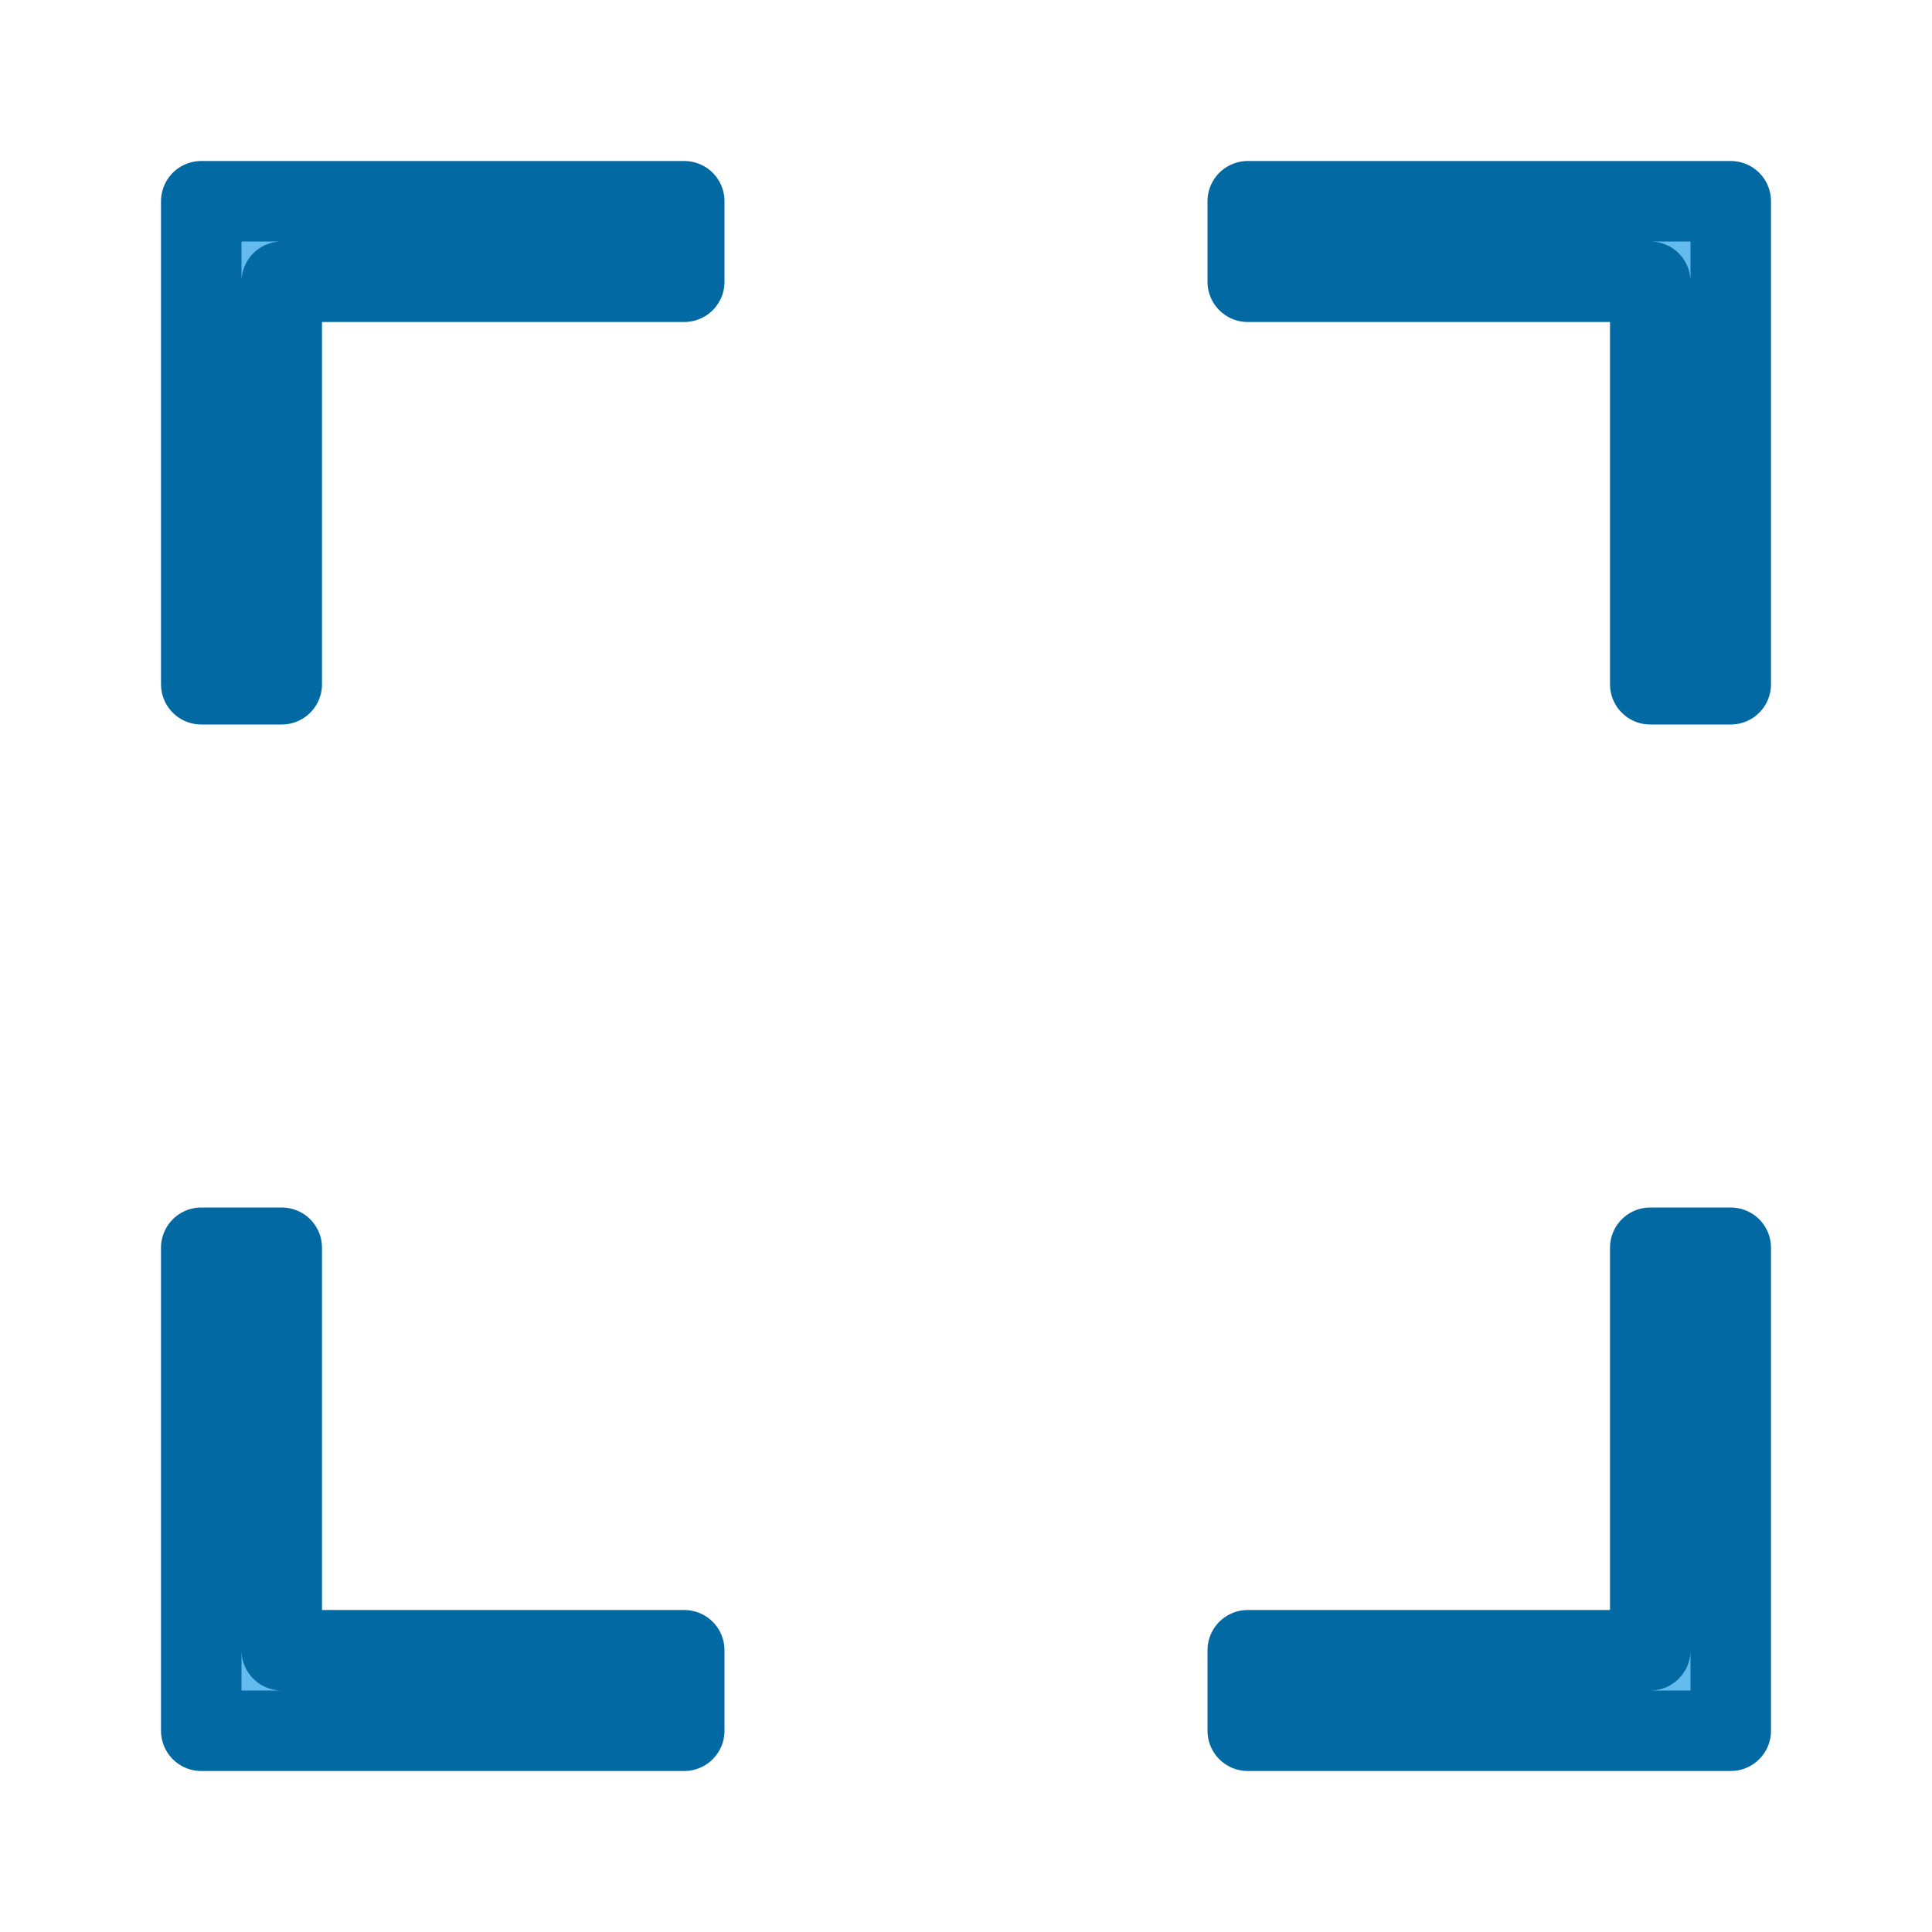
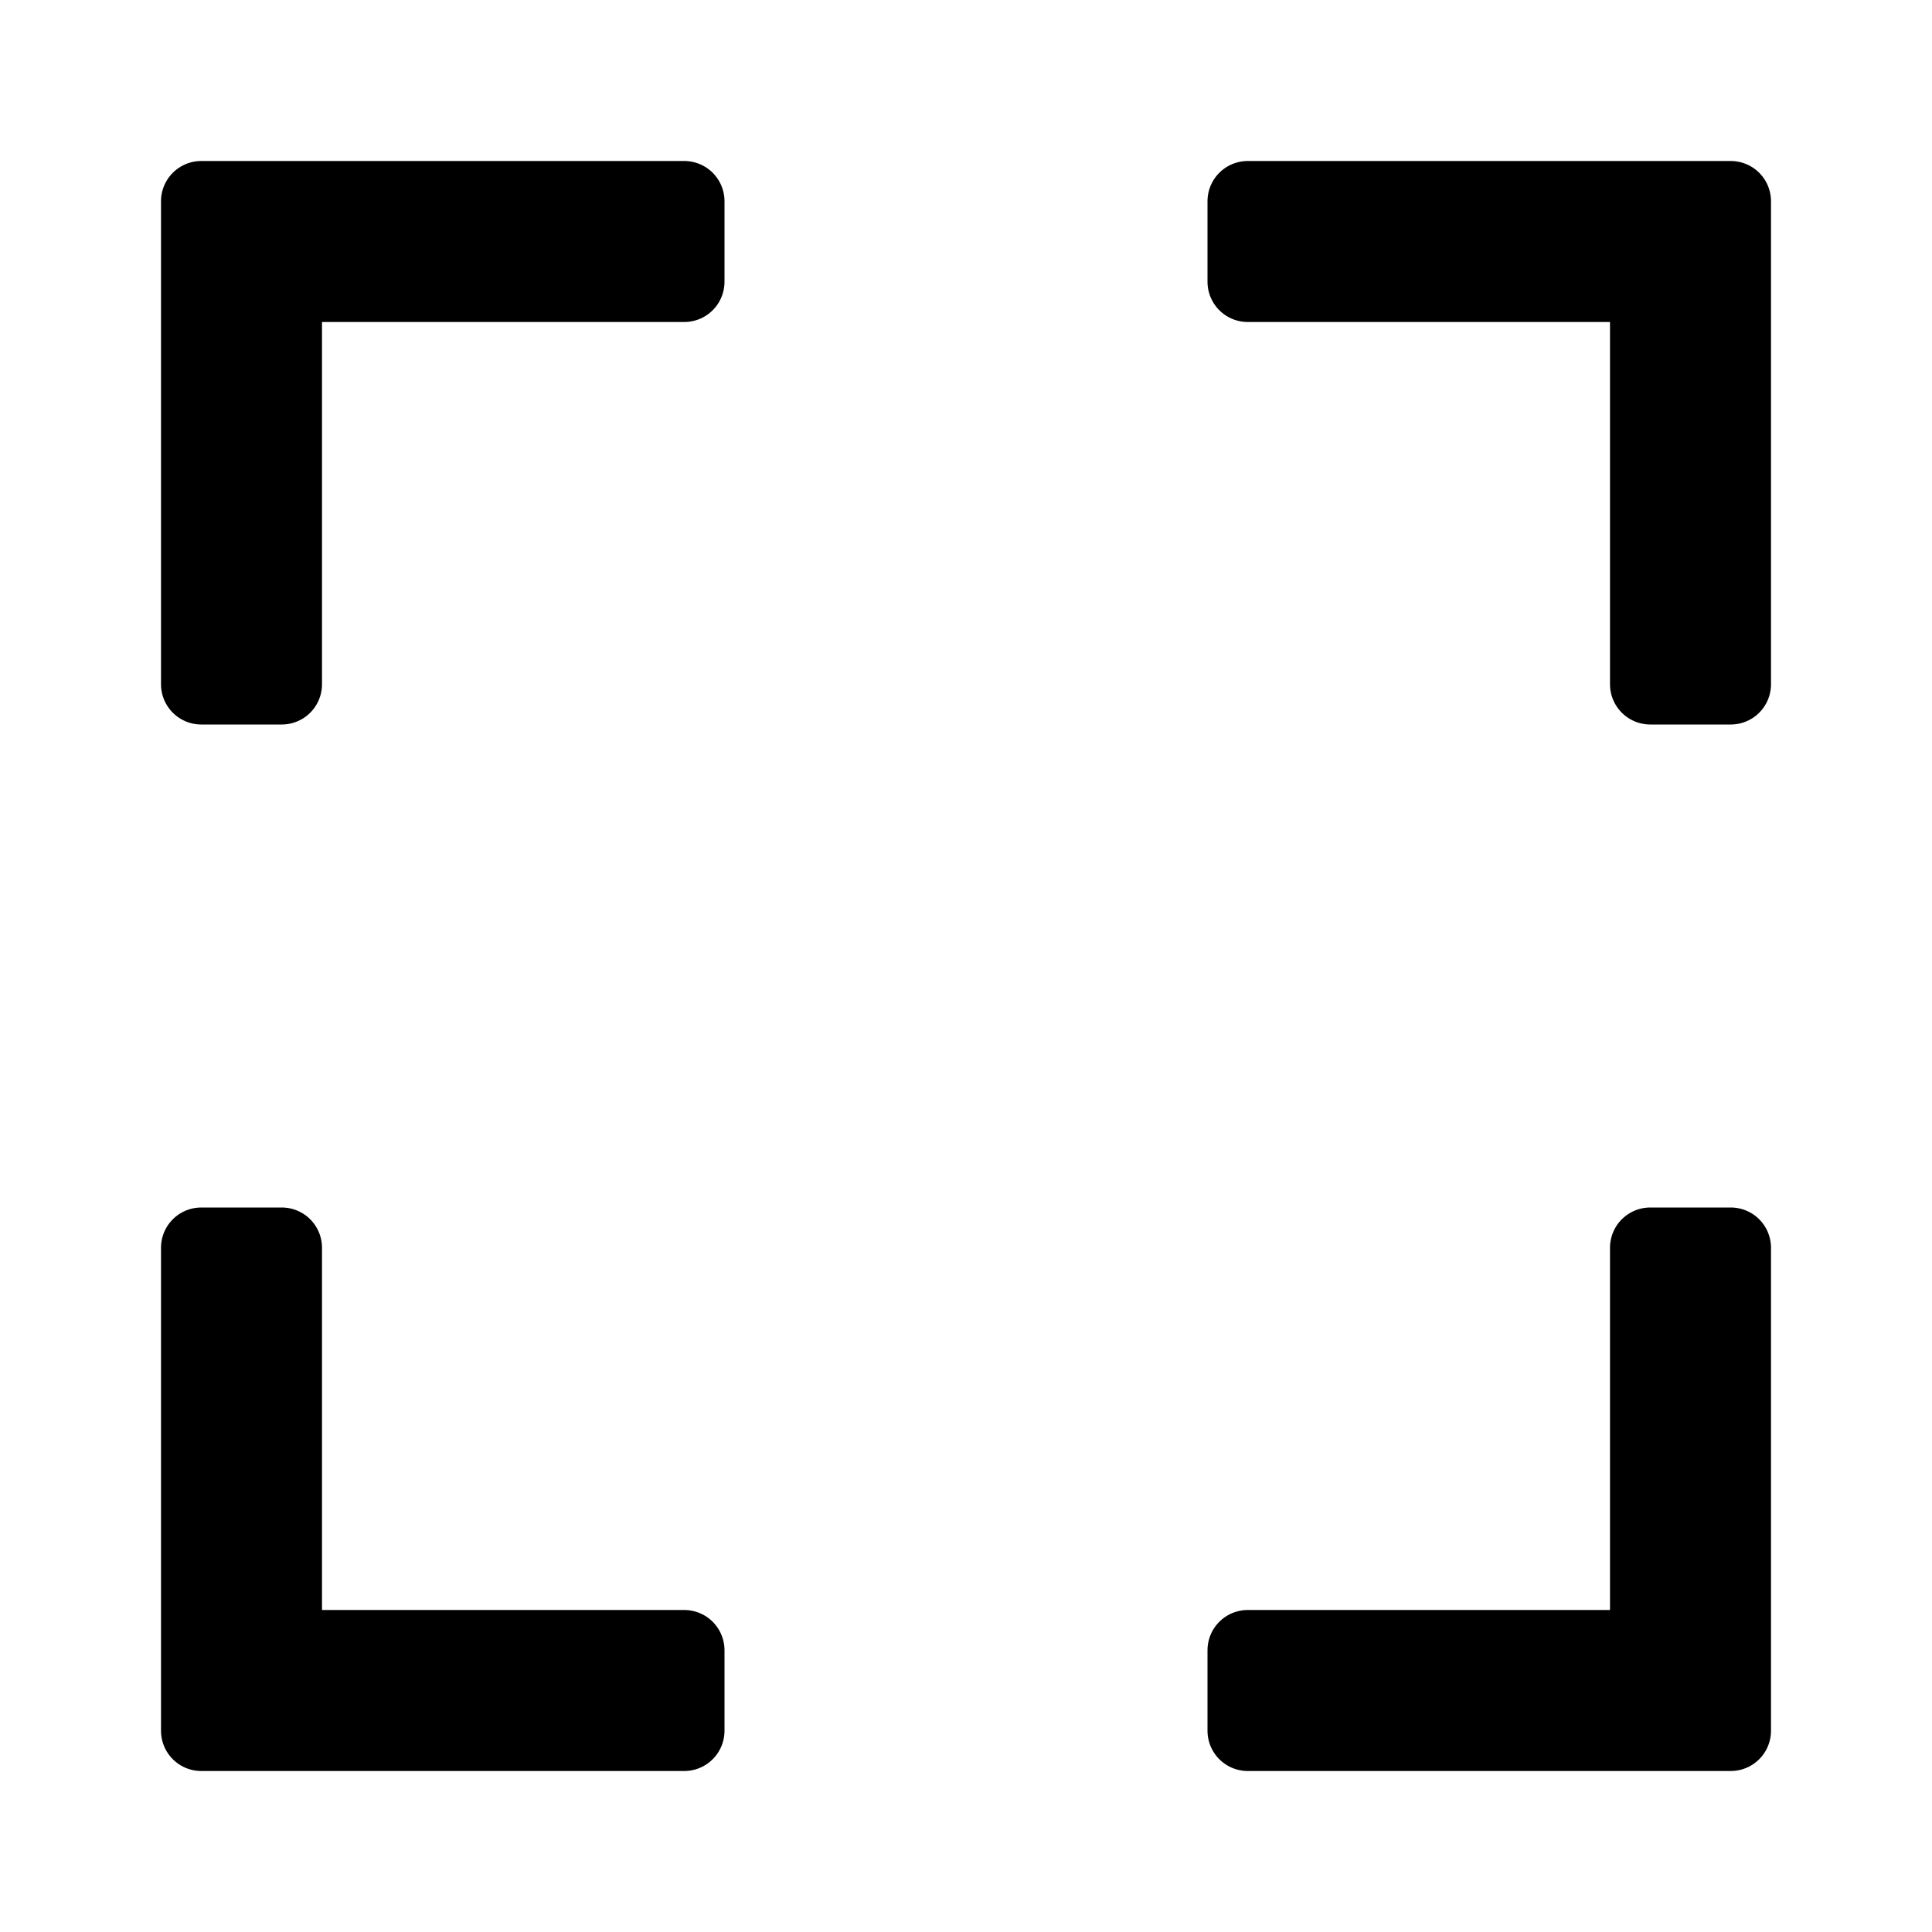
<svg xmlns="http://www.w3.org/2000/svg" viewBox="0 0 24 24">
-   <g id="symbol" fill="#63BBEE" stroke="#0369A3" stroke-linecap="round" stroke-linejoin="round">
+   <g id="symbol" fill="currentColor" stroke="currentColor" stroke-linecap="round" stroke-linejoin="round">
    <path d="m 21.5,2.5 h -6 v 1 h 5 v 5 h 1 z" />
    <path d="m 2.5,21.5 h 6 v -1 h -5 v -5 h -1 z" />
    <path d="m 21.5,21.5 v -6 h -1 v 5 h -5 v 1 z" />
    <path d="m 2.5,2.5 v 6 h 1 v -5 h 5 v -1 z" />
  </g>
</svg>
